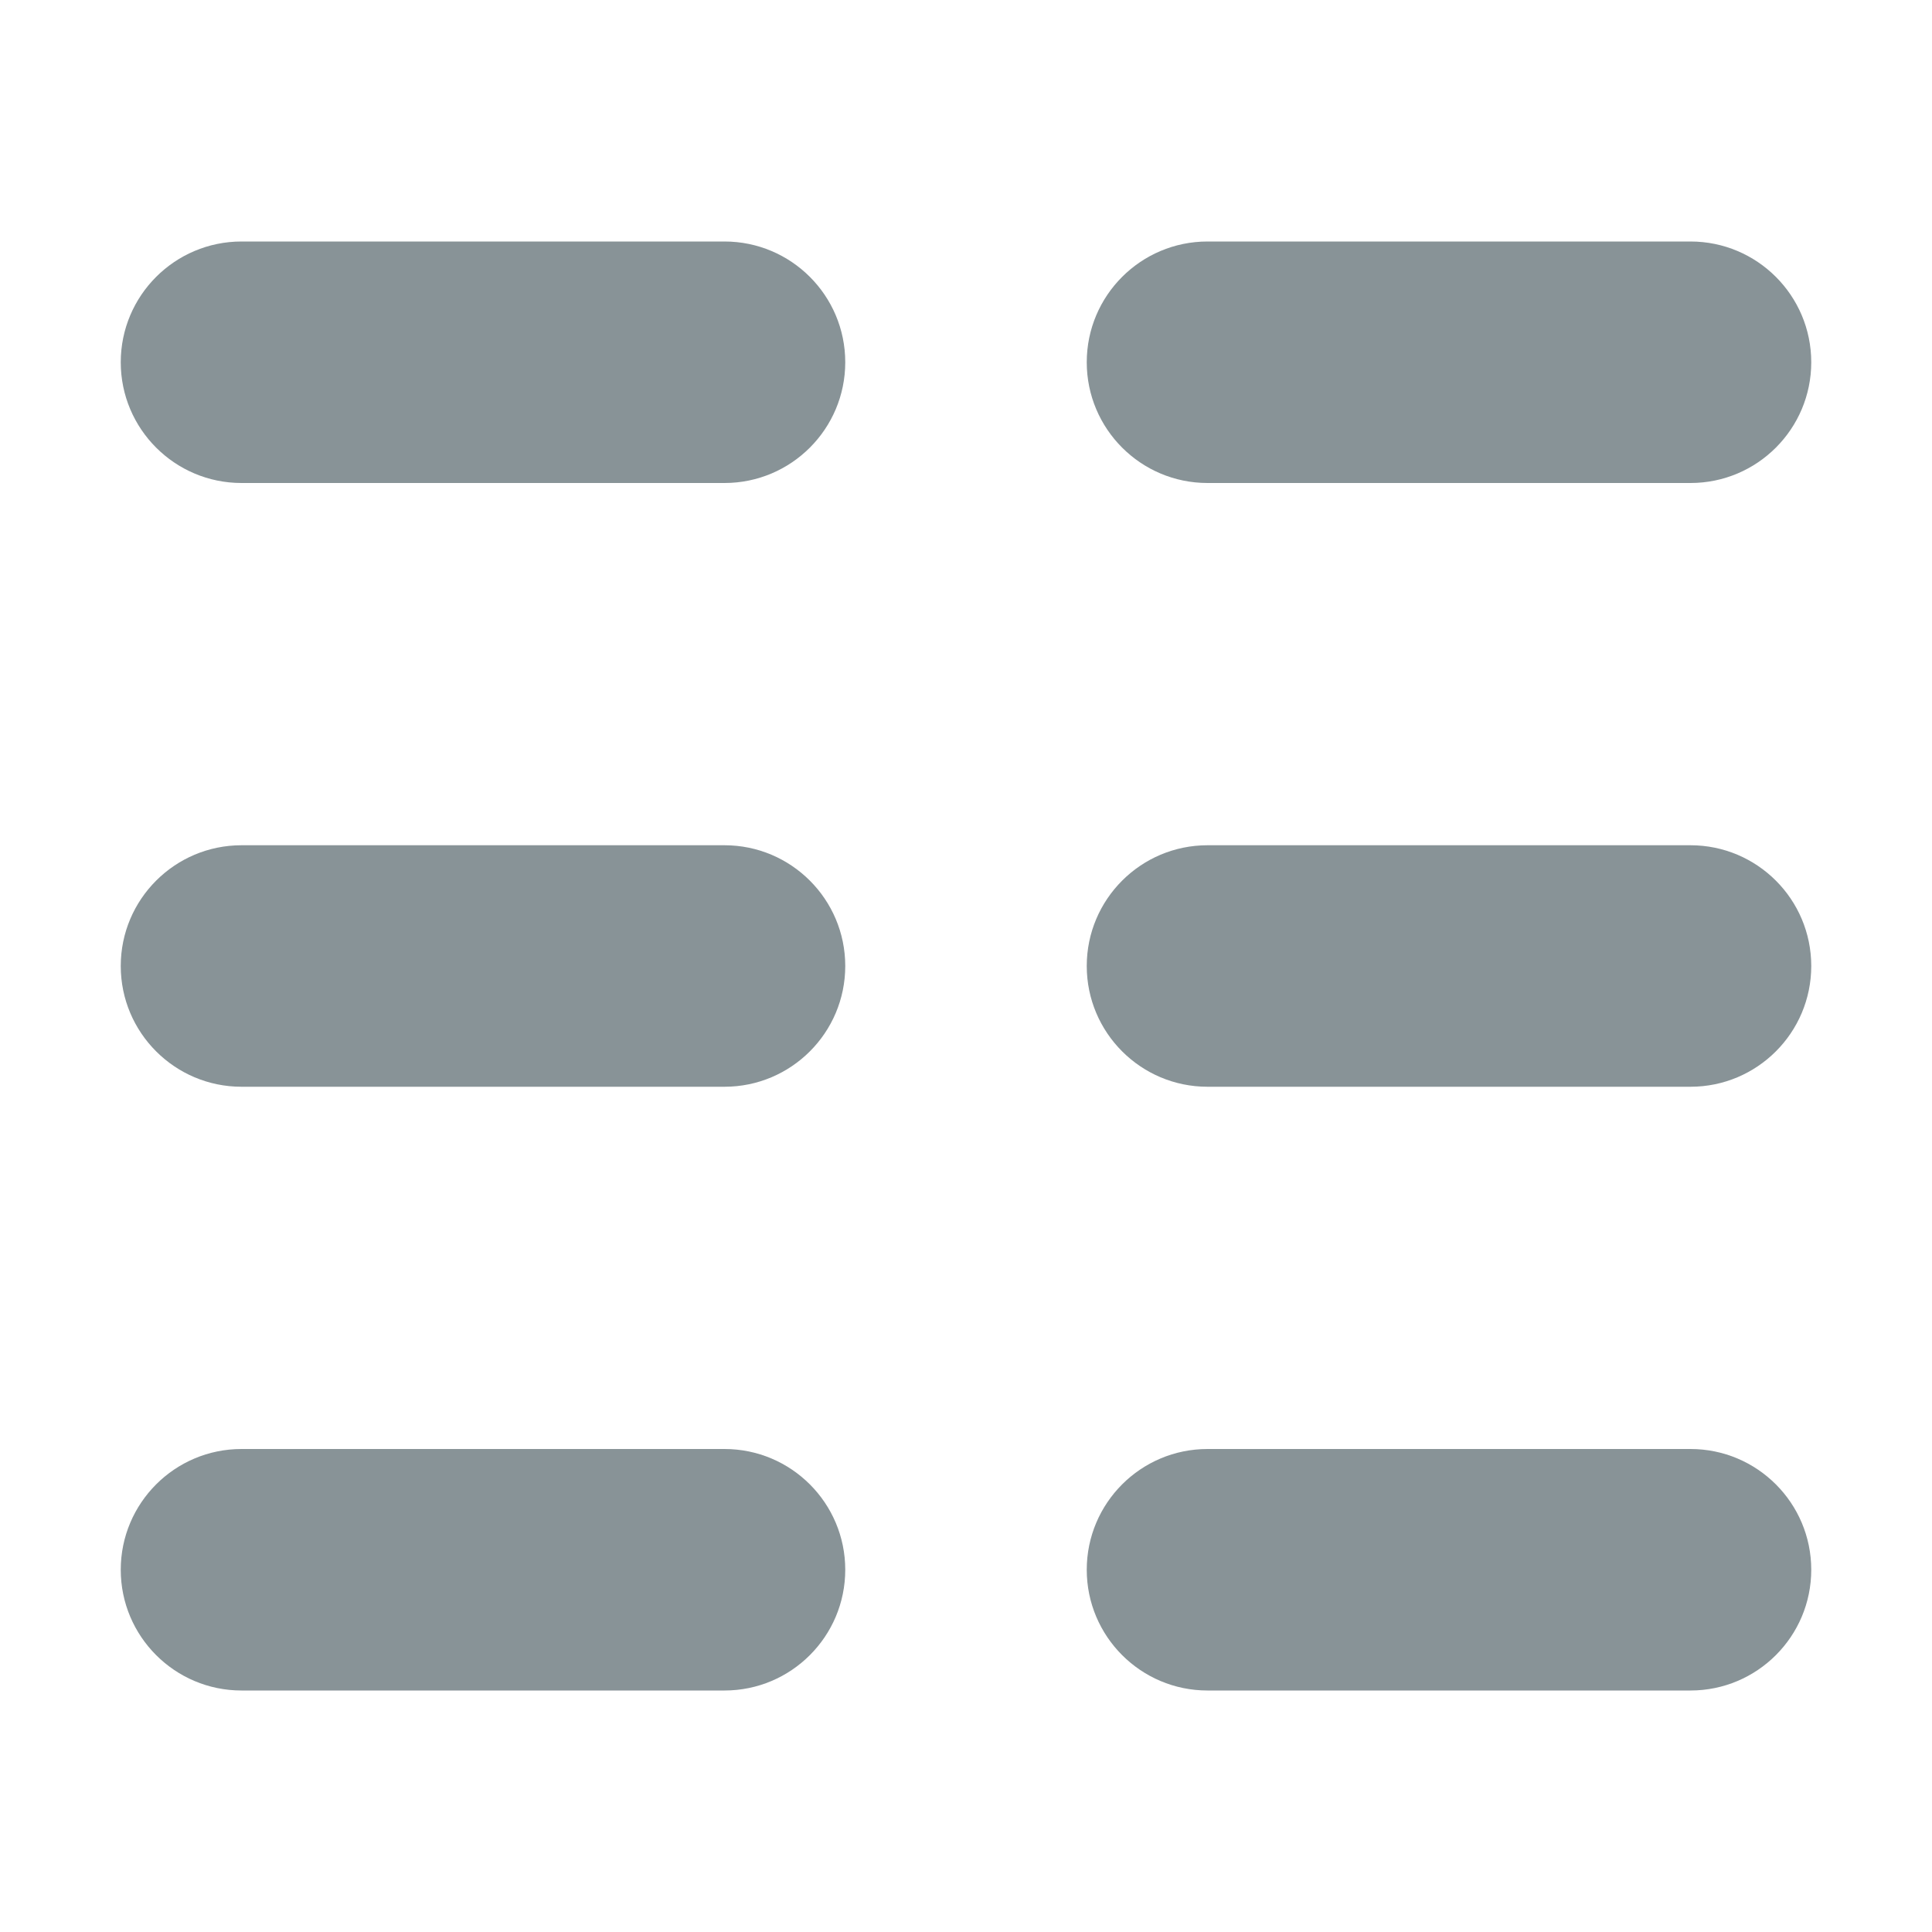
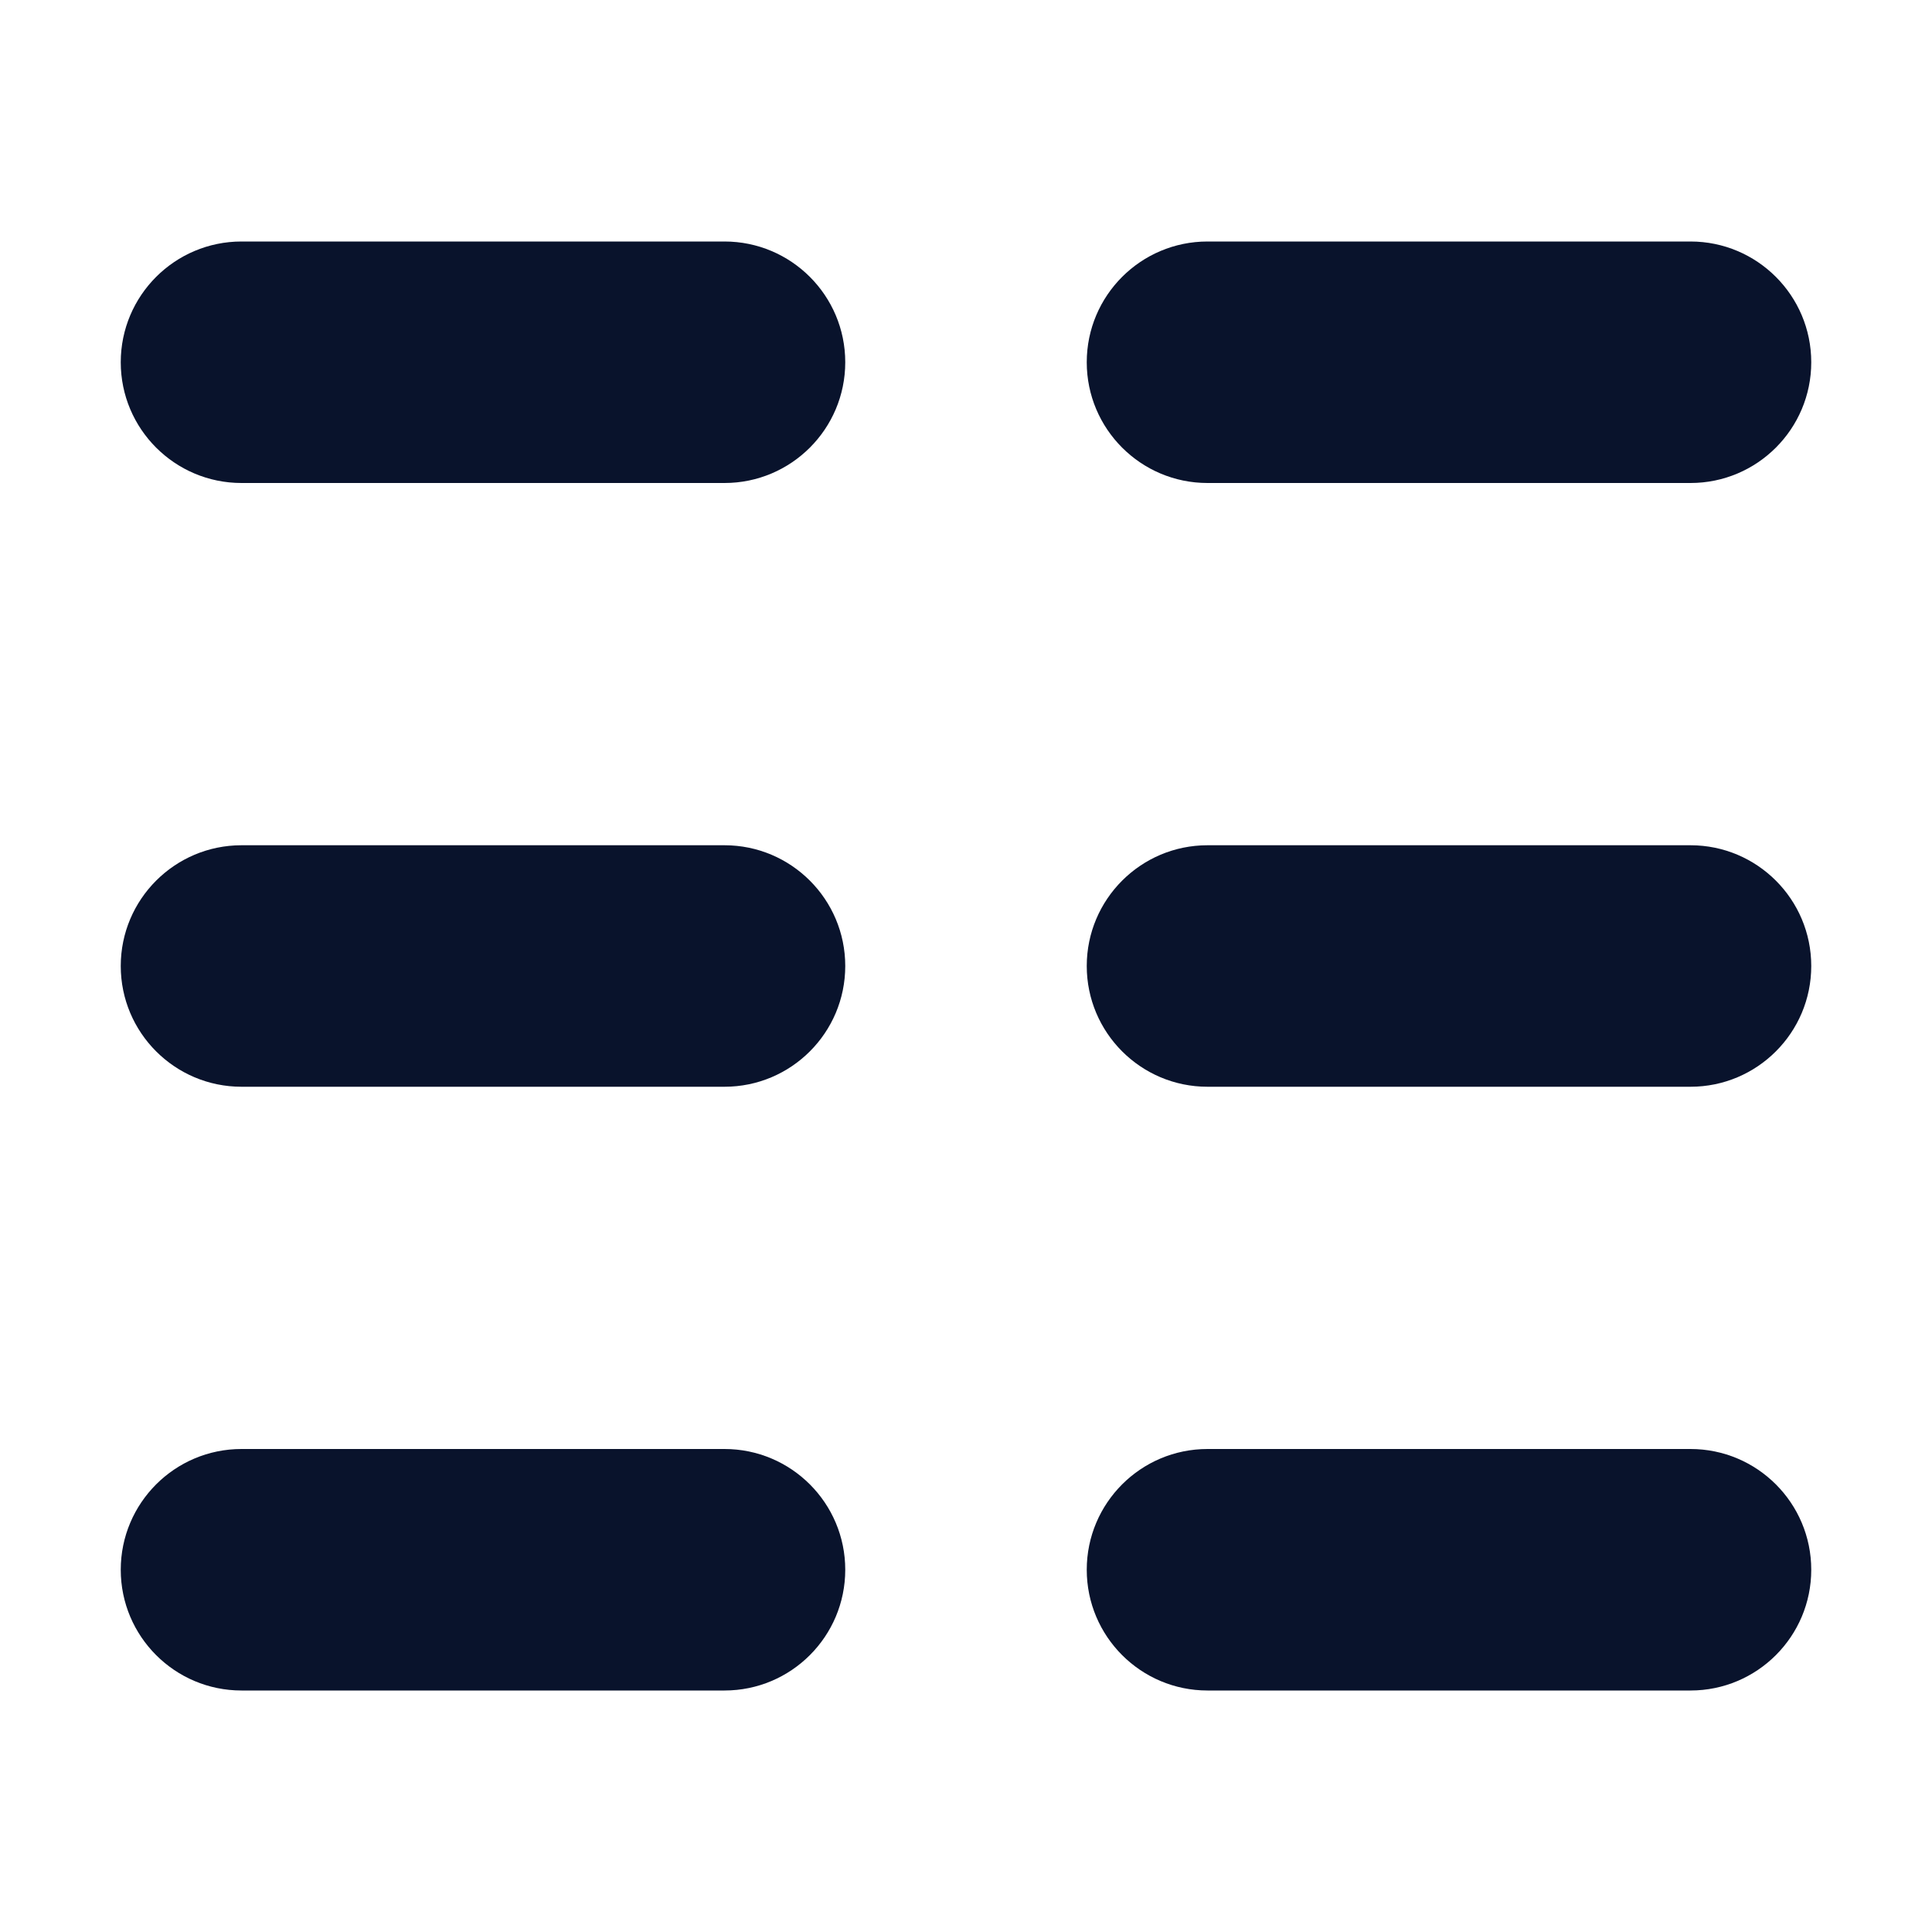
<svg xmlns="http://www.w3.org/2000/svg" viewBox="0 0 16 16" fill="none">
-   <path d="M10 12C9.448 12 9 12.448 9 13C9 13.552 9.448 14 10 14H14C14.552 14 15 13.552 15 13C15 12.448 14.552 12 14 12H10Z" fill="rgb(136, 147, 151)" />
-   <path d="M2 12C1.448 12 1 12.448 1 13C1 13.552 1.448 14 2 14H6C6.552 14 7 13.552 7 13C7 12.448 6.552 12 6 12H2Z" fill="rgb(136, 147, 151)" />
-   <path d="M10 7C9.448 7 9 7.448 9 8C9 8.552 9.448 9 10 9H14C14.552 9 15 8.552 15 8C15 7.448 14.552 7 14 7H10Z" fill="rgb(136, 147, 151)" />
-   <path d="M2 7C1.448 7 1 7.448 1 8C1 8.552 1.448 9 2 9H6C6.552 9 7 8.552 7 8C7 7.448 6.552 7 6 7H2Z" fill="rgb(136, 147, 151)" />
-   <path d="M10 2C9.448 2 9 2.448 9 3C9 3.552 9.448 4 10 4H14C14.552 4 15 3.552 15 3C15 2.448 14.552 2 14 2H10Z" fill="rgb(136, 147, 151)" />
-   <path d="M2 2C1.448 2 1 2.448 1 3C1 3.552 1.448 4 2 4H6C6.552 4 7 3.552 7 3C7 2.448 6.552 2 6 2H2Z" fill="rgb(136, 147, 151)" />
+   <path d="M10 12C9.448 12 9 12.448 9 13C9 13.552 9.448 14 10 14H14C14.552 14 15 13.552 15 13C15 12.448 14.552 12 14 12H10Z" fill="rgb(9, 19, 44)" />
+   <path d="M2 12C1.448 12 1 12.448 1 13C1 13.552 1.448 14 2 14H6C6.552 14 7 13.552 7 13C7 12.448 6.552 12 6 12H2Z" fill="rgb(9, 19, 44)" />
+   <path d="M10 7C9.448 7 9 7.448 9 8C9 8.552 9.448 9 10 9H14C14.552 9 15 8.552 15 8C15 7.448 14.552 7 14 7H10Z" fill="rgb(9, 19, 44)" />
+   <path d="M2 7C1.448 7 1 7.448 1 8C1 8.552 1.448 9 2 9H6C6.552 9 7 8.552 7 8C7 7.448 6.552 7 6 7H2Z" fill="rgb(9, 19, 44)" />
+   <path d="M10 2C9.448 2 9 2.448 9 3C9 3.552 9.448 4 10 4H14C14.552 4 15 3.552 15 3C15 2.448 14.552 2 14 2H10Z" fill="rgb(9, 19, 44)" />
+   <path d="M2 2C1.448 2 1 2.448 1 3C1 3.552 1.448 4 2 4H6C6.552 4 7 3.552 7 3C7 2.448 6.552 2 6 2H2Z" fill="rgb(9, 19, 44)" />
</svg>
